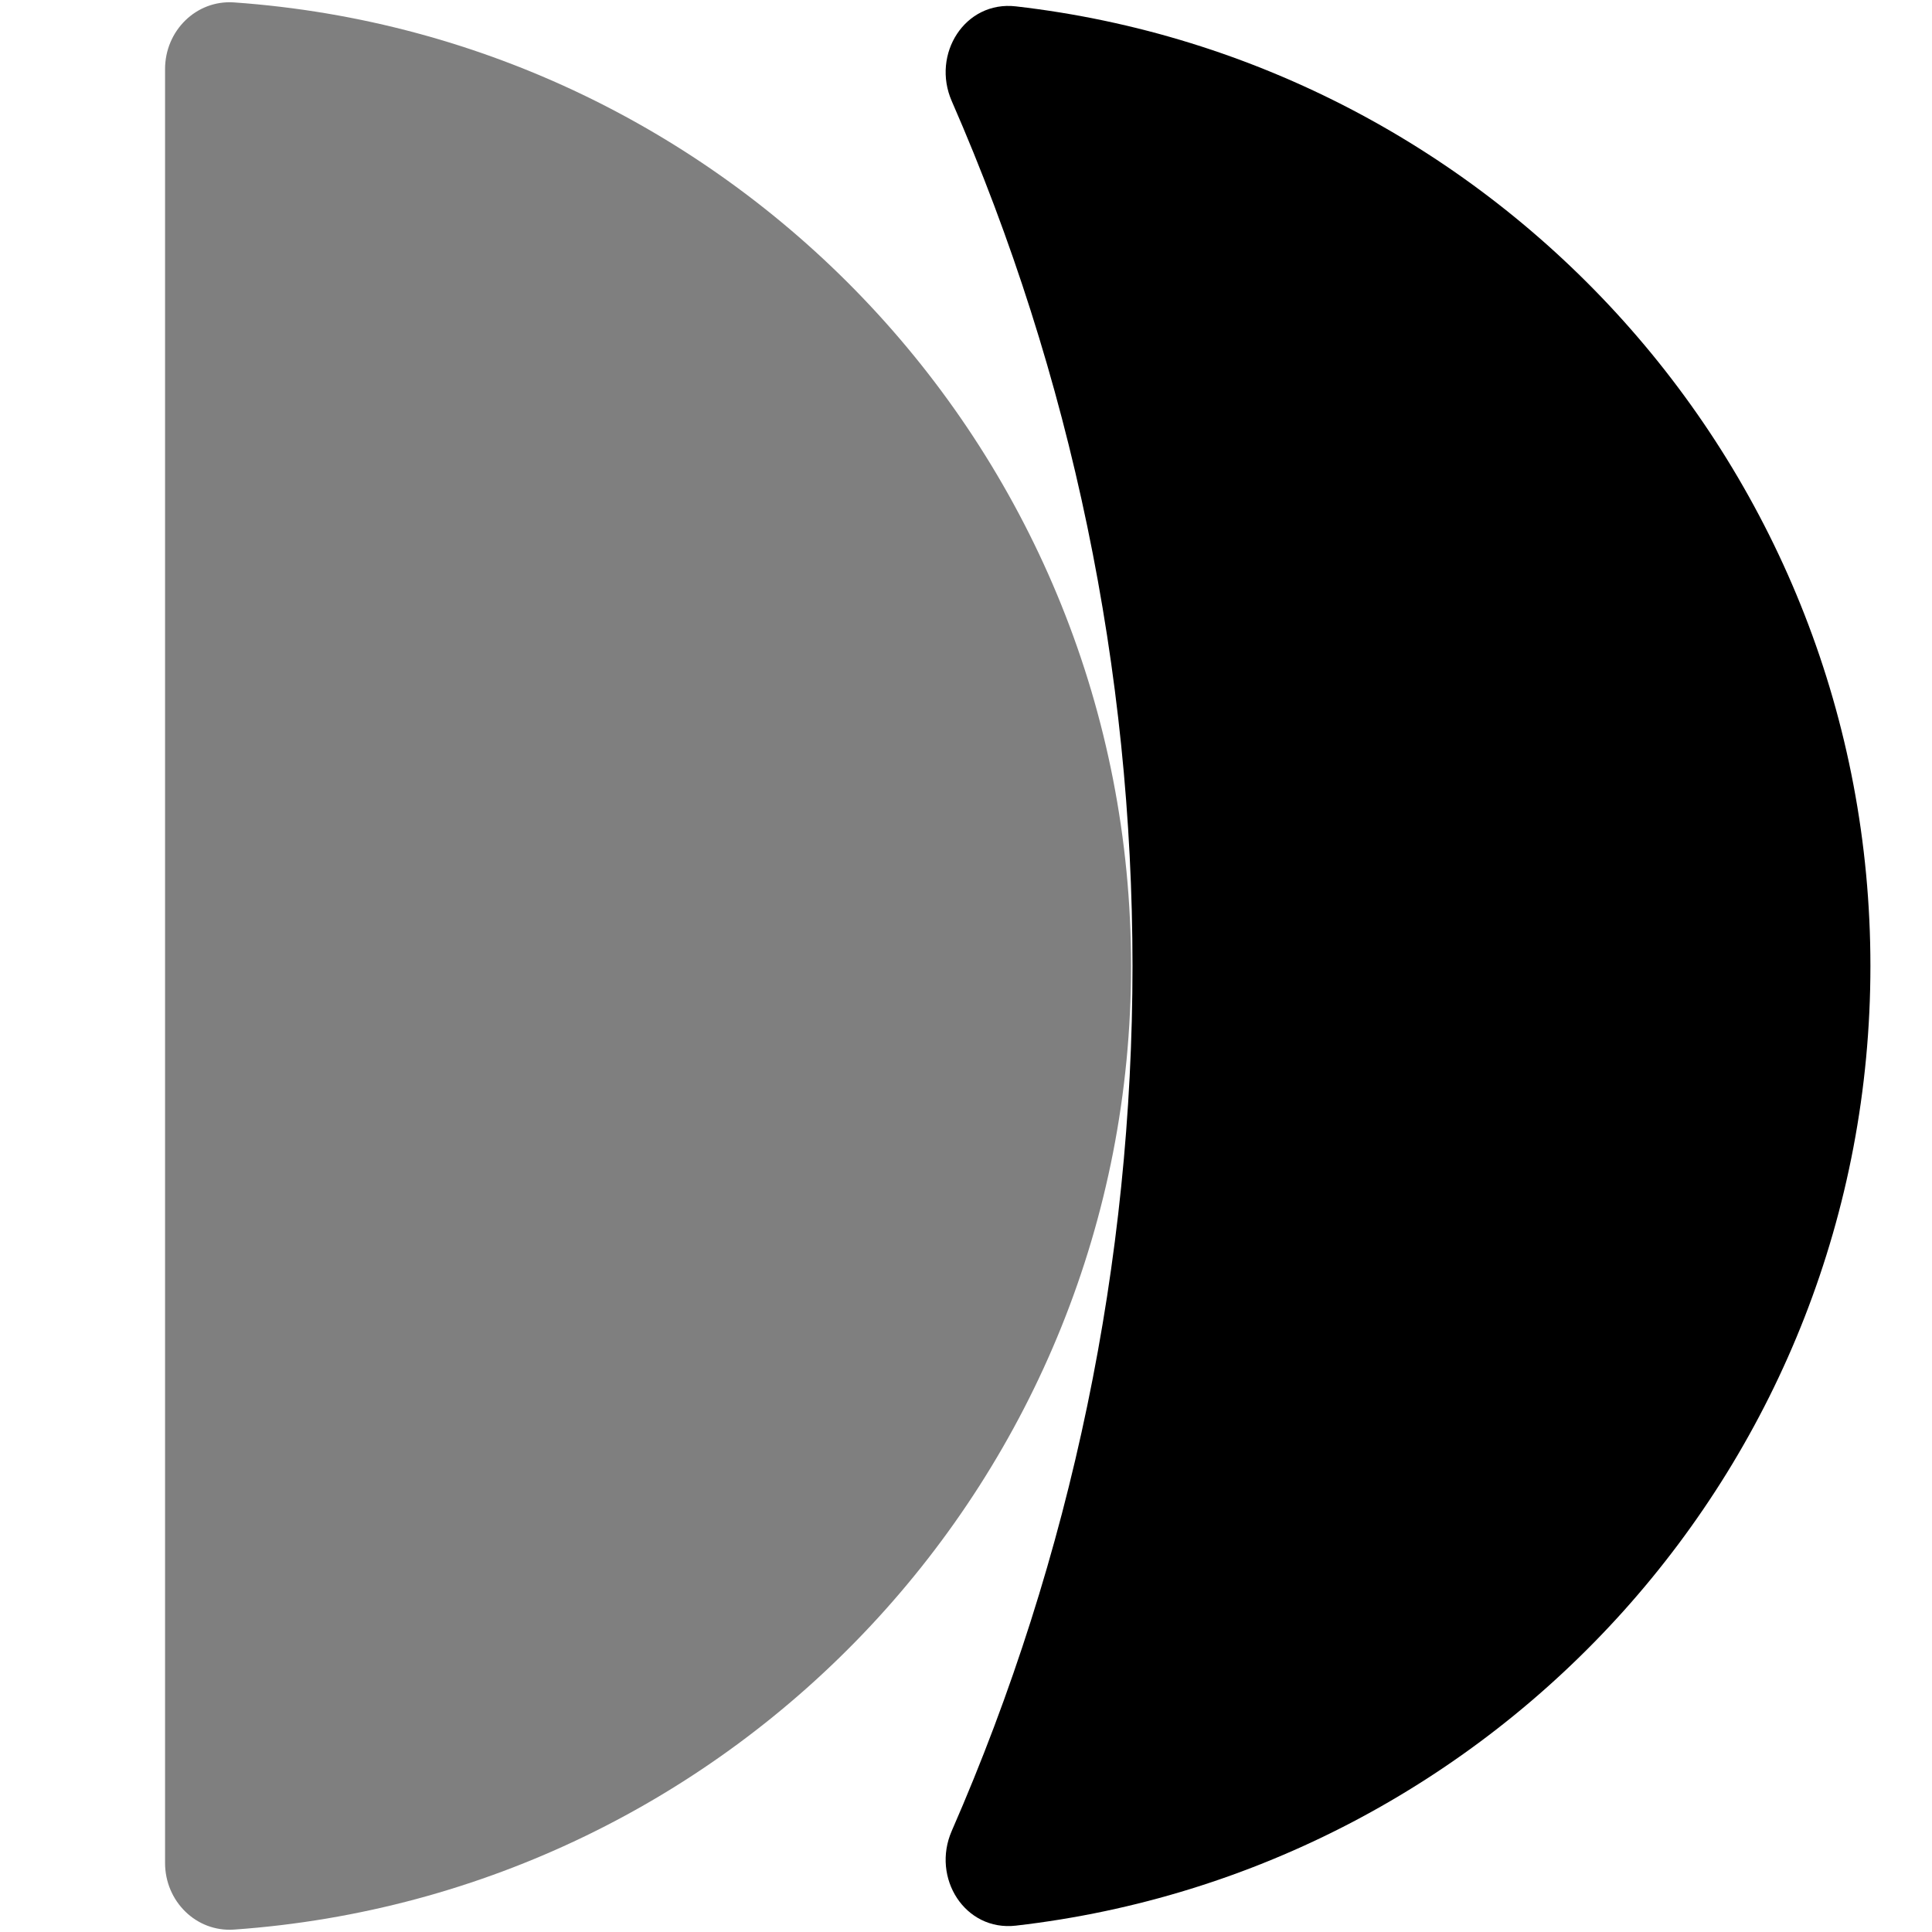
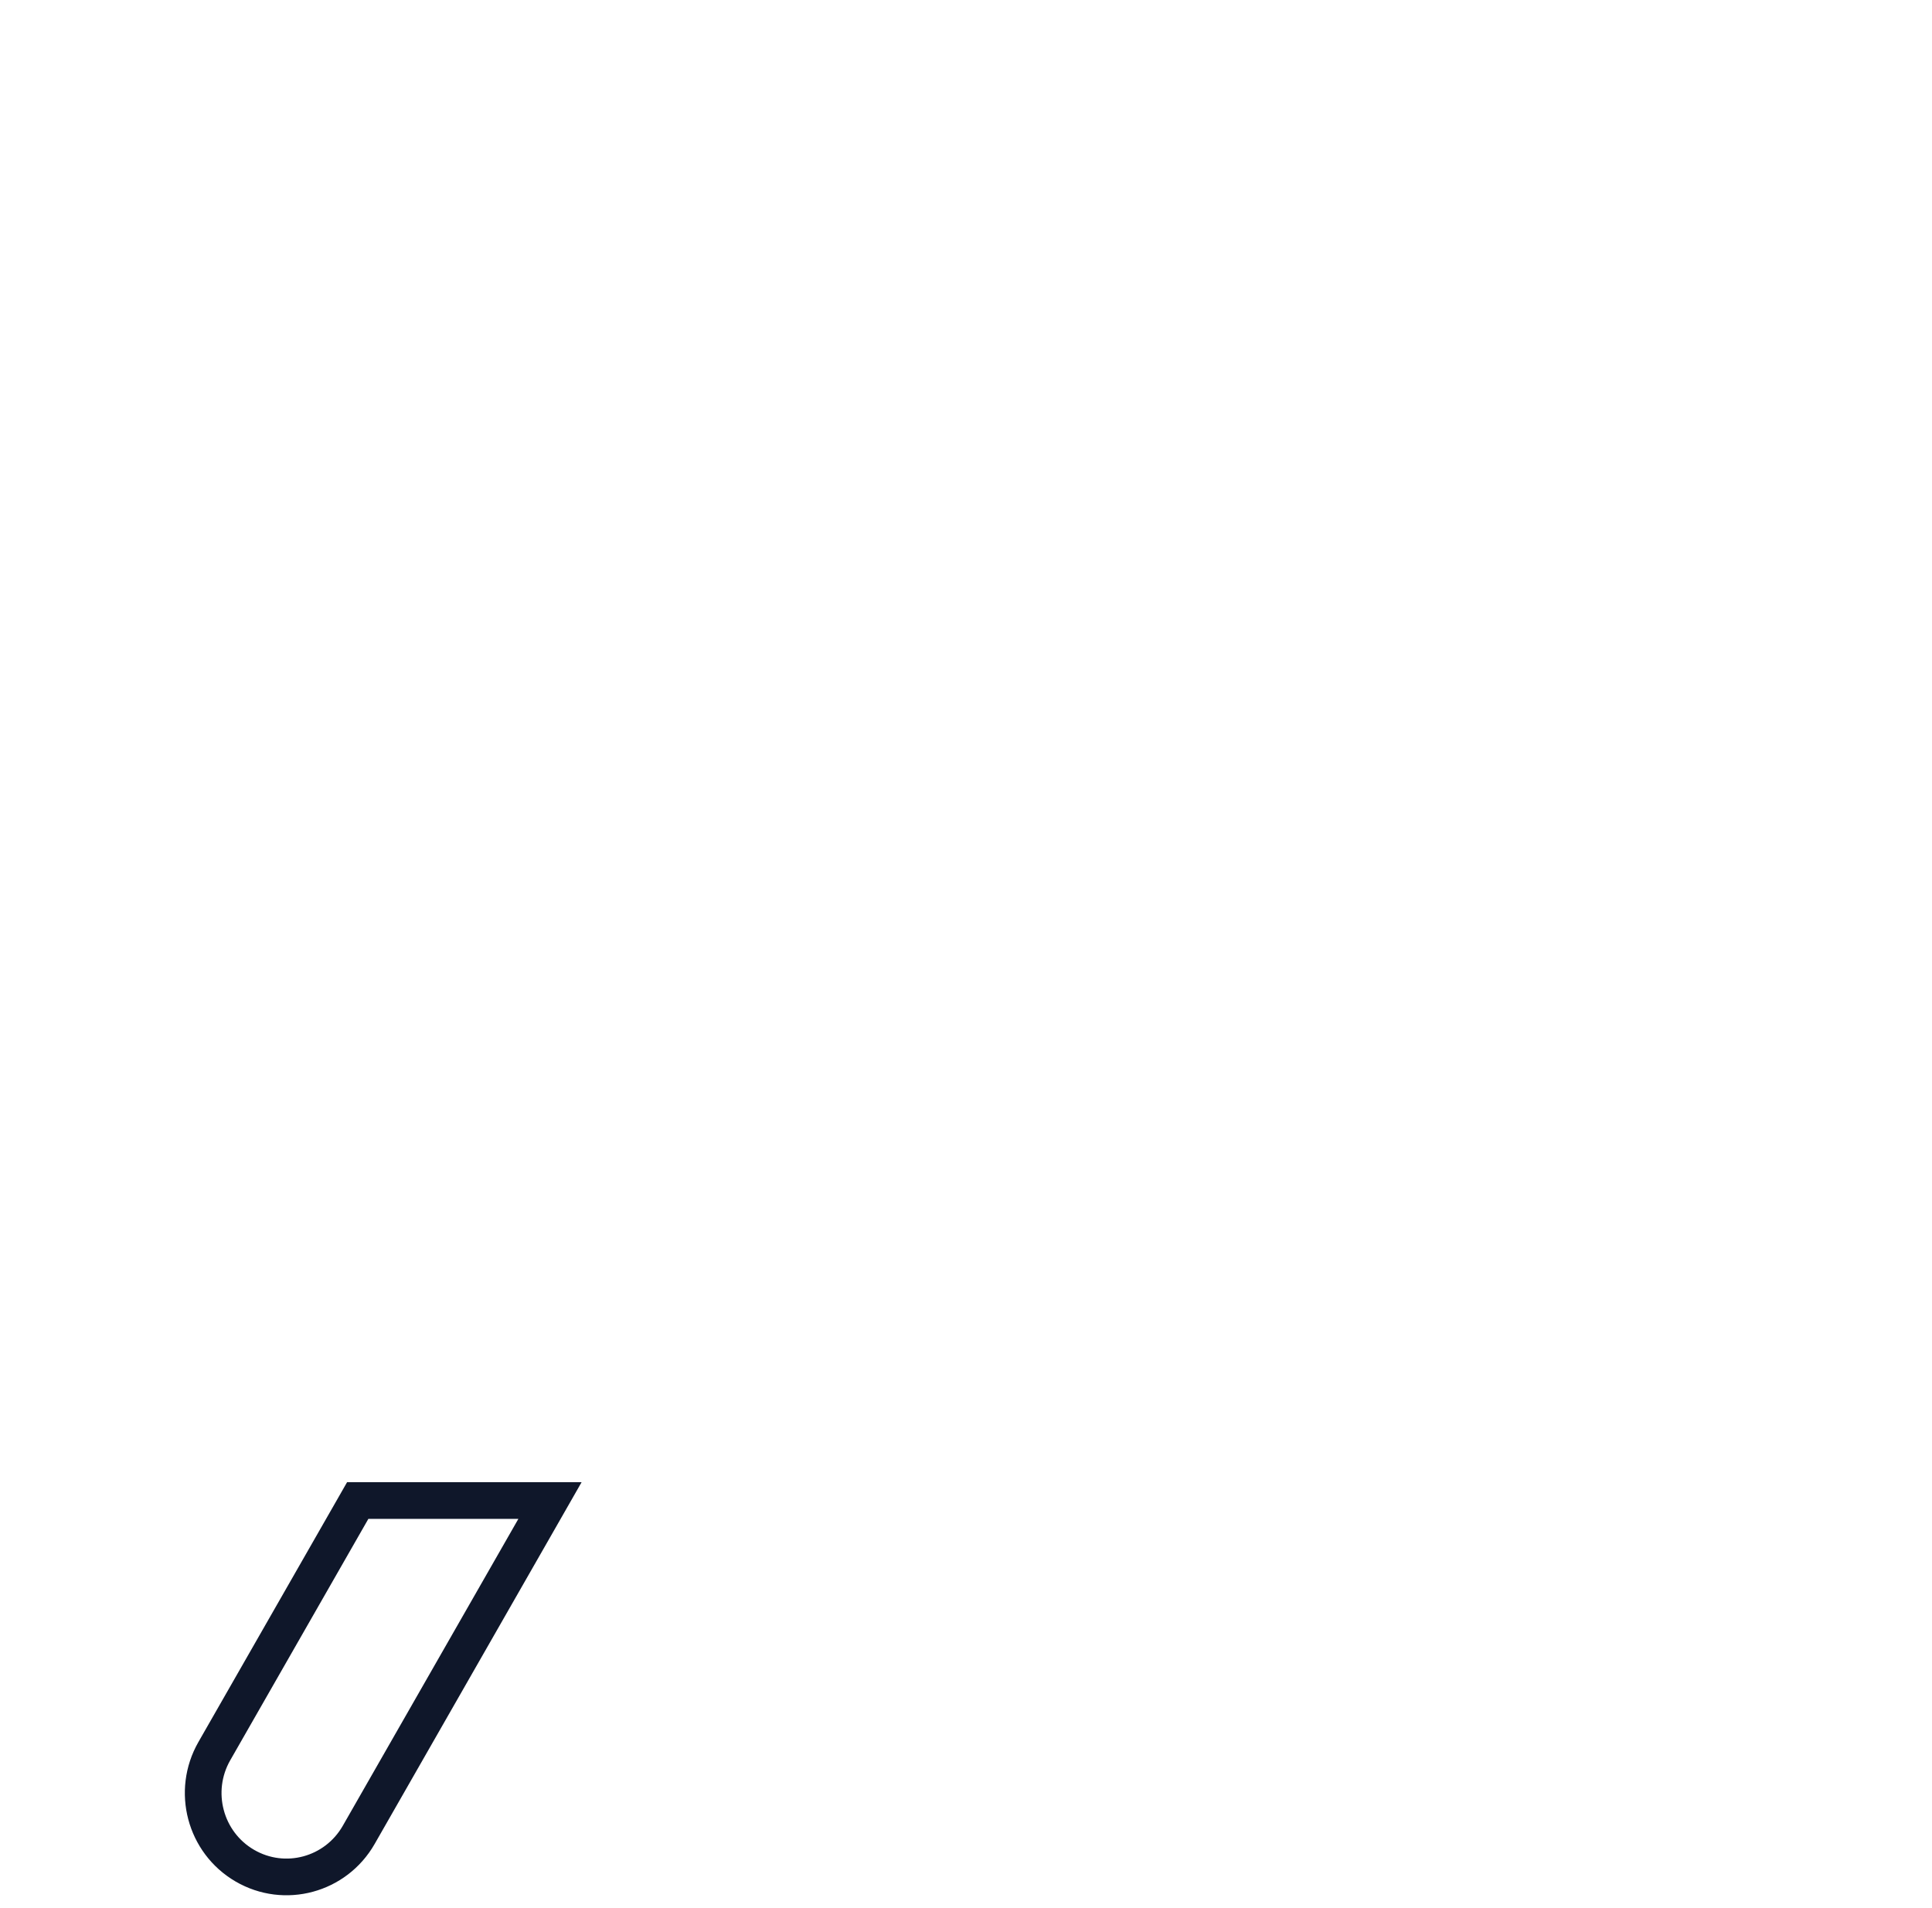
- <svg xmlns="http://www.w3.org/2000/svg" viewBox="0 0 48 48" fill="currentColor">
-   <path d="M23.646 2.512C23.136 1.345 23.973 0.013 25.239 0.158C37.19 1.531 46.47 11.682 46.47 24C46.47 36.318 37.19 46.469 25.239 47.842C23.973 47.987 23.136 46.655 23.646 45.488C29.633 31.791 29.633 16.209 23.646 2.512Z" />
-   <path opacity="0.5" d="M4.101 1.714C4.101 0.768 4.871 -0.006 5.816 0.06C18.27 0.939 28.101 11.322 28.101 24C28.101 36.678 18.27 47.061 5.816 47.94C4.871 48.006 4.101 47.233 4.101 46.286V1.714Z" />
+ <svg xmlns="http://www.w3.org/2000/svg" width="79" height="78" viewBox="0 0 79 78" fill="none">
+   <path d="M21.847 62.482L22.489 61.359H21.196H15.062H14.627L14.411 61.737L8.764 71.606C7.827 73.243 8.38 75.339 10.009 76.288C11.643 77.24 13.728 76.672 14.667 75.032L21.847 62.482Z" stroke="#0F172A" stroke-width="1.5" />
</svg>
